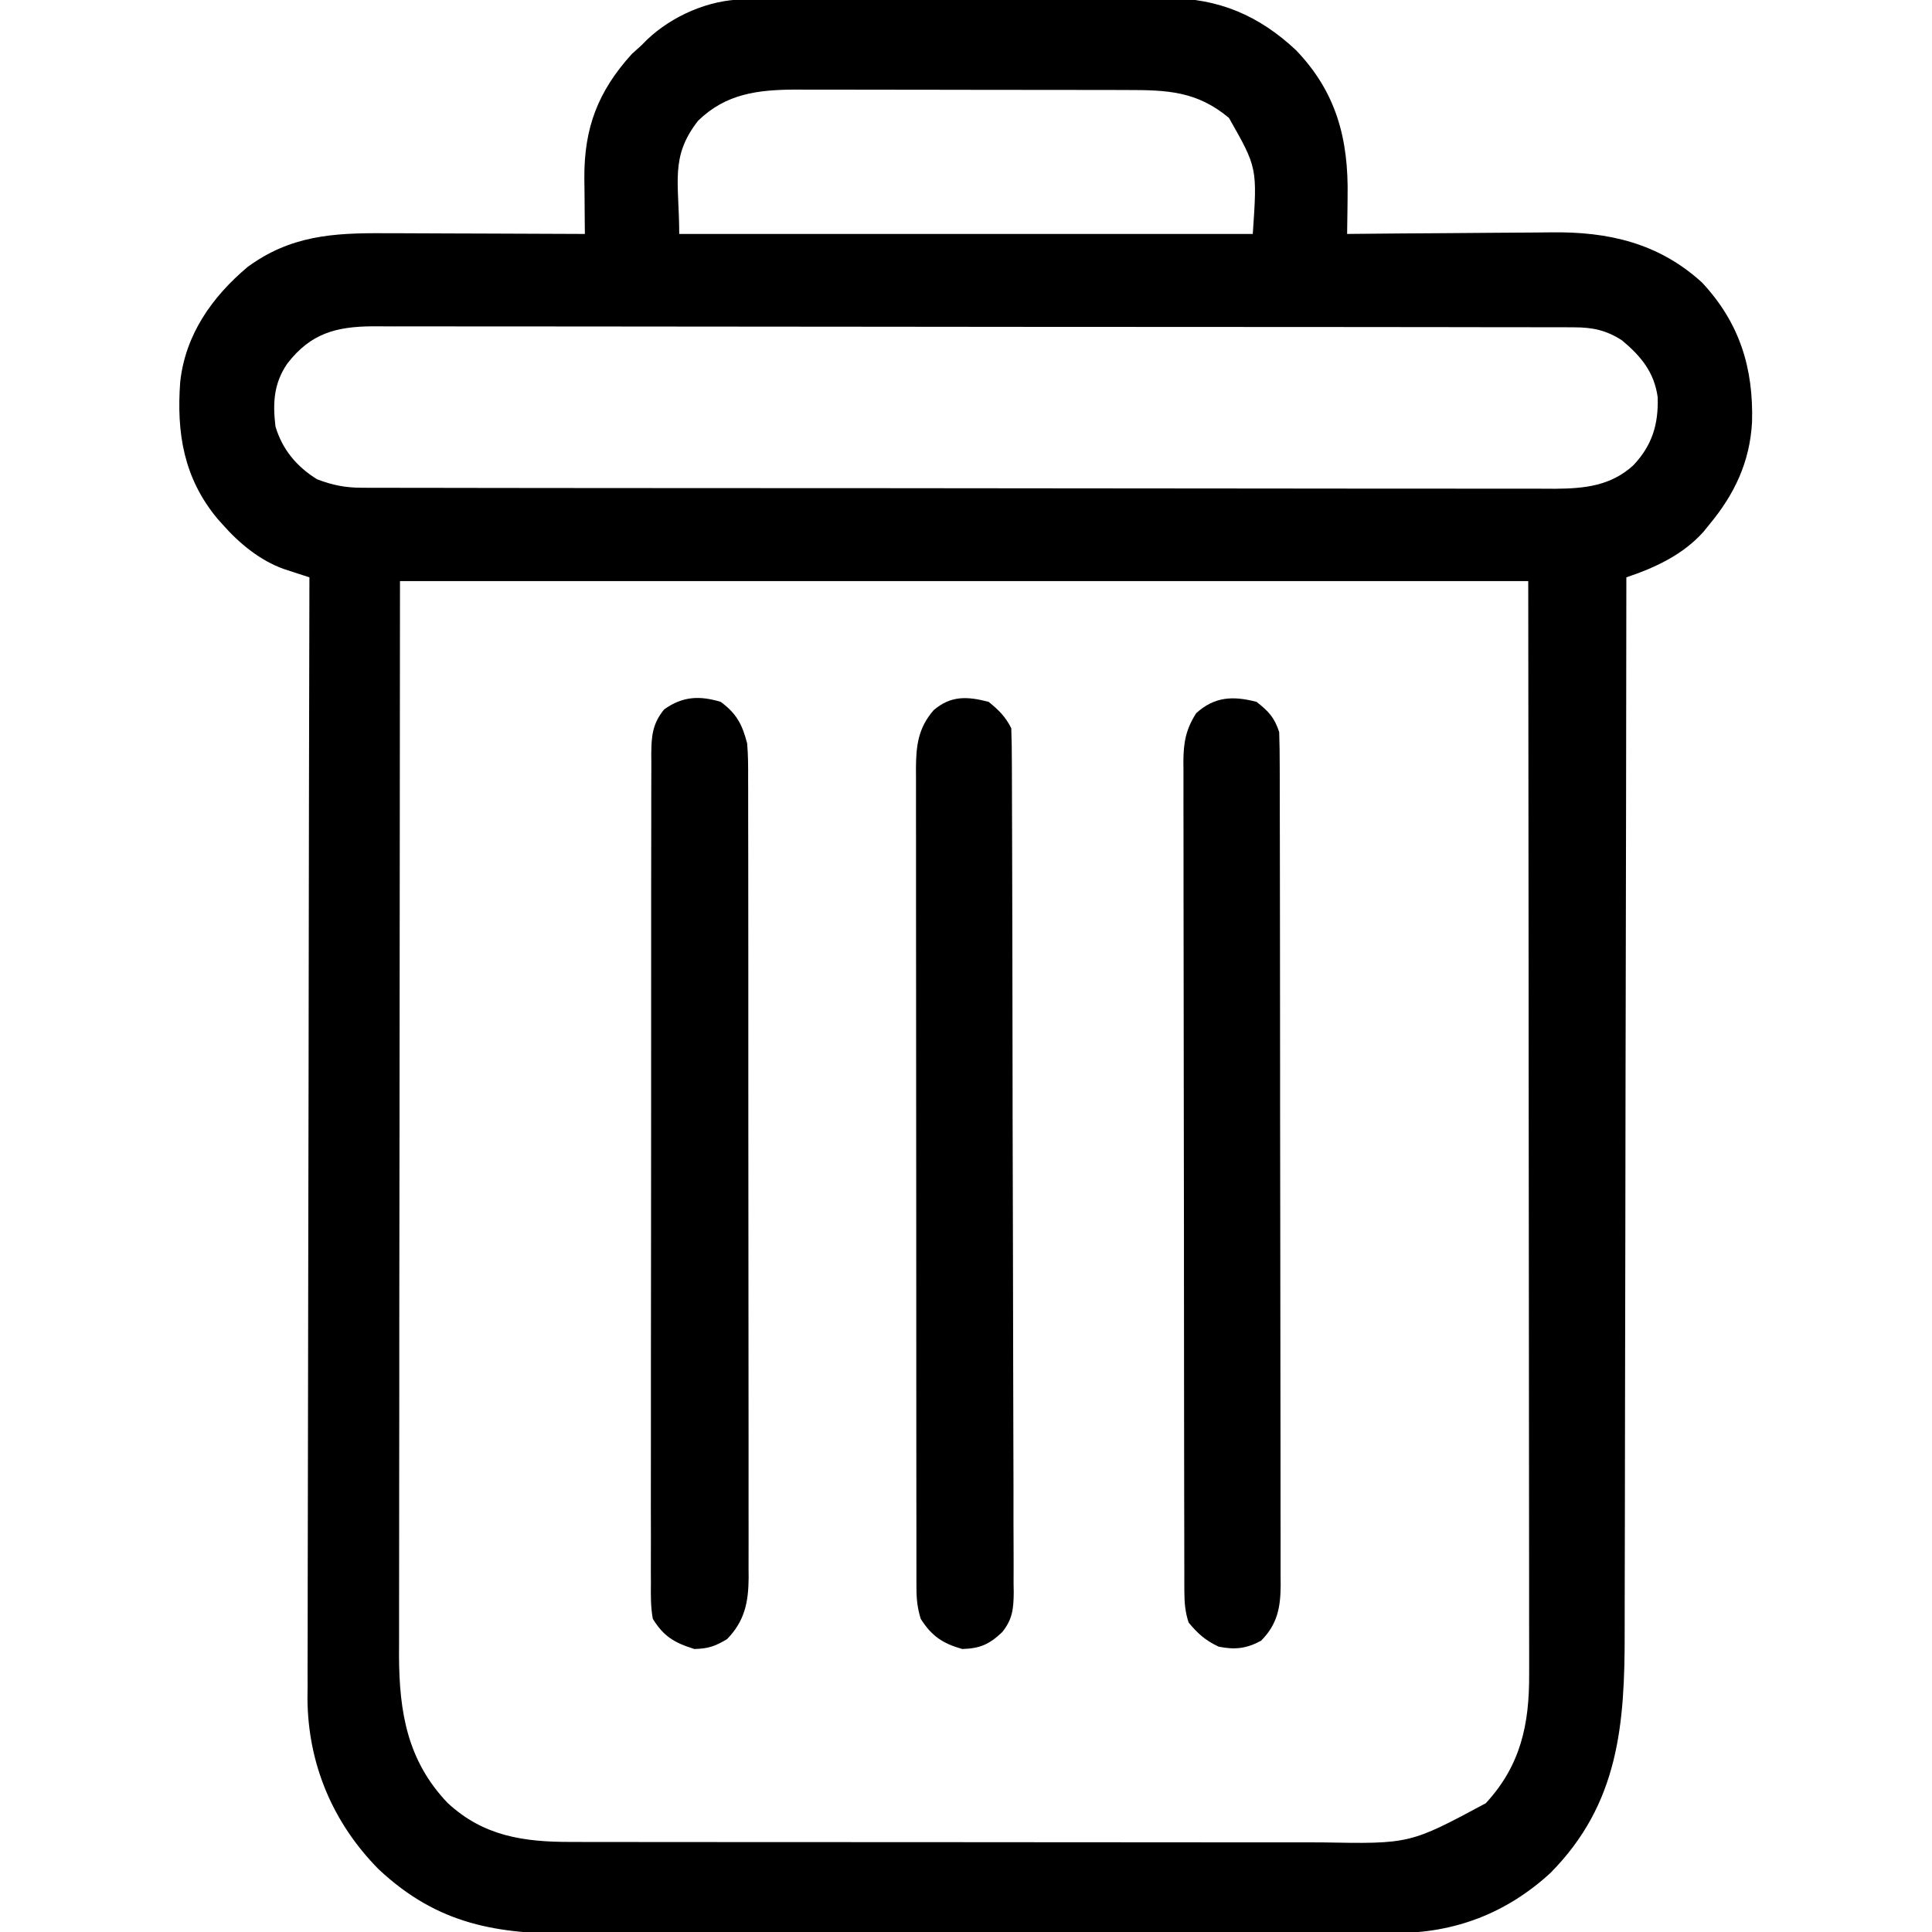
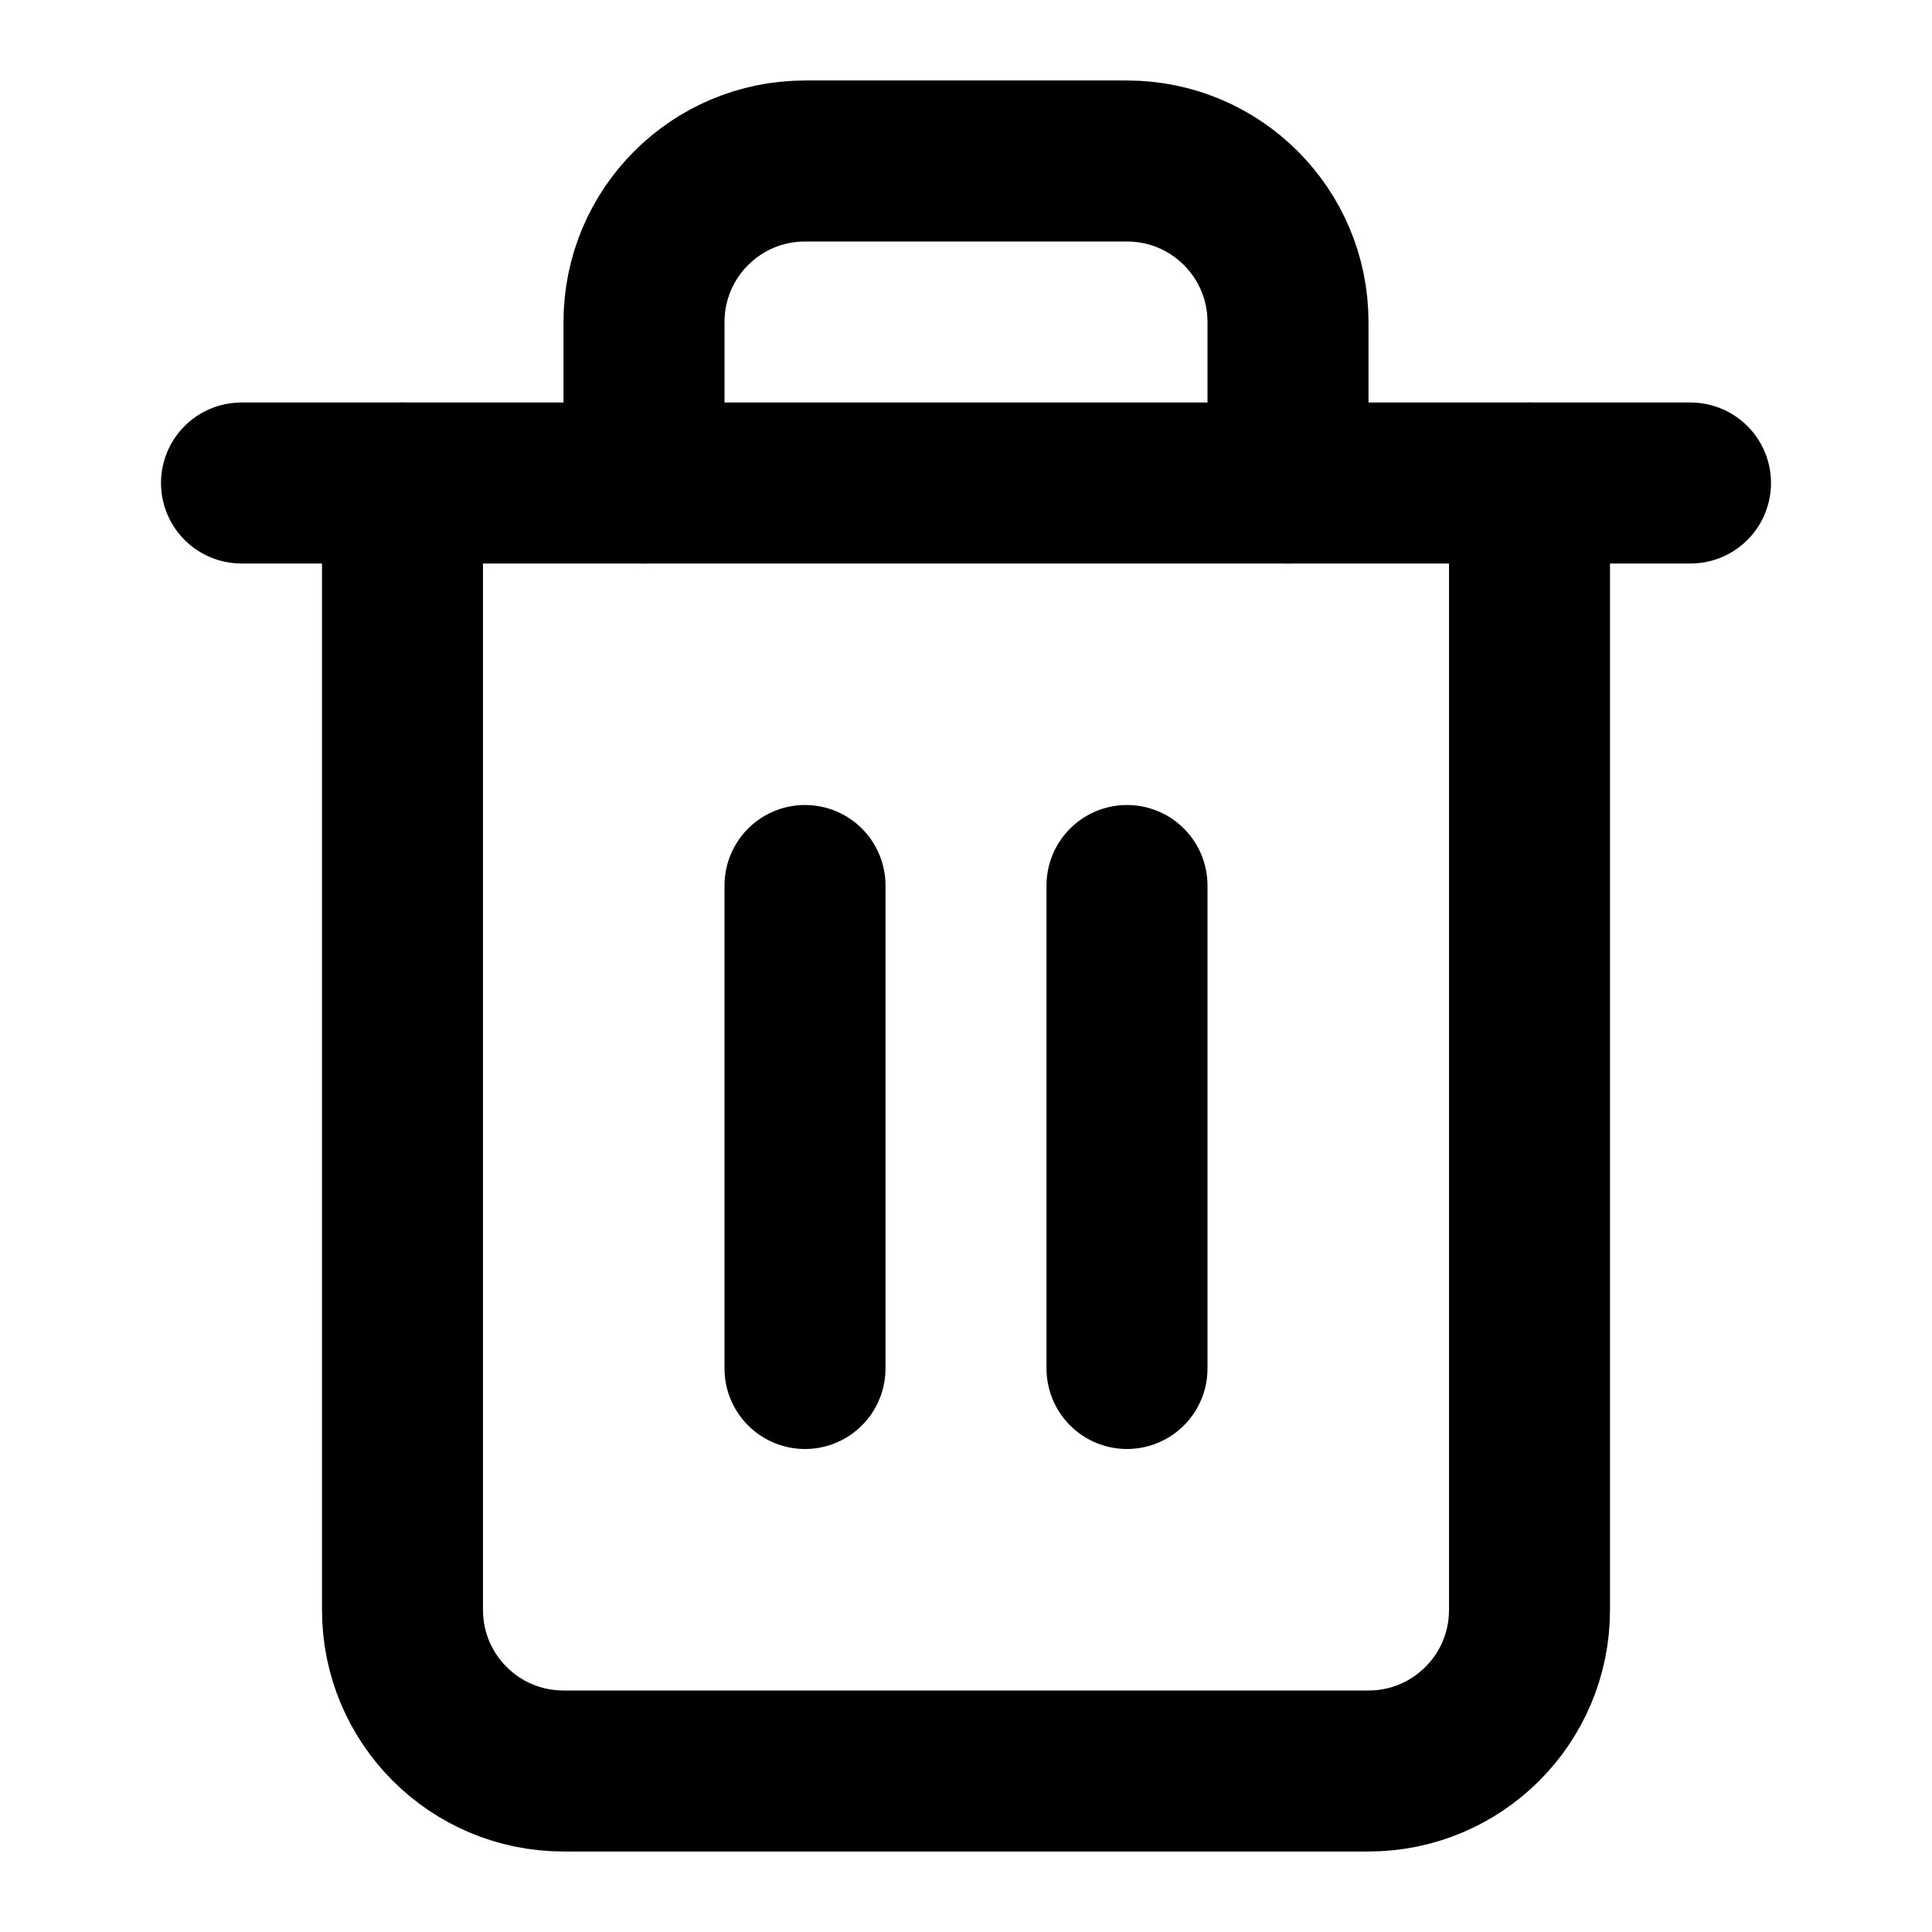
- <svg xmlns="http://www.w3.org/2000/svg" version="1.1" width="512" height="512">
-   <path d="M0 0 C1.055 -0.007 2.111 -0.014 3.198 -0.022 C4.356 -0.024 5.514 -0.027 6.707 -0.03 C7.927 -0.036 9.147 -0.043 10.403 -0.05 C14.453 -0.07 18.502 -0.081 22.551 -0.091 C23.948 -0.095 25.346 -0.099 26.743 -0.103 C33.315 -0.123 39.886 -0.137 46.458 -0.145 C54.022 -0.155 61.586 -0.181 69.149 -0.222 C75.008 -0.252 80.866 -0.267 86.724 -0.27 C90.217 -0.272 93.709 -0.281 97.202 -0.306 C101.11 -0.334 105.017 -0.33 108.926 -0.323 C110.065 -0.336 111.205 -0.348 112.379 -0.362 C125.905 -0.275 136.509 4.23 146.344 13.436 C157.088 24.606 160.297 37.09 160.024 52.21 C160.015 53.171 160.006 54.132 159.996 55.122 C159.973 57.464 159.94 59.805 159.899 62.147 C160.722 62.138 161.545 62.129 162.393 62.12 C170.203 62.04 178.013 61.979 185.823 61.94 C189.837 61.919 193.851 61.891 197.865 61.845 C201.749 61.801 205.633 61.778 209.517 61.768 C210.988 61.76 212.46 61.746 213.931 61.724 C229.104 61.508 242.428 64.534 253.926 74.991 C263.929 85.673 267.618 97.709 267.207 112.042 C266.614 122.592 262.575 131.107 255.899 139.147 C255.375 139.794 254.852 140.441 254.313 141.108 C248.912 147.141 241.5 150.613 233.899 153.147 C233.898 153.786 233.897 154.426 233.897 155.084 C233.861 193.022 233.804 230.959 233.721 268.896 C233.711 273.457 233.701 278.017 233.691 282.578 C233.688 283.94 233.688 283.94 233.685 285.33 C233.654 300.008 233.637 314.685 233.625 329.363 C233.613 344.438 233.585 359.512 233.544 374.587 C233.519 383.879 233.505 393.172 233.507 402.465 C233.507 408.847 233.492 415.23 233.466 421.613 C233.452 425.289 233.443 428.964 233.453 432.64 C233.507 457.107 231.919 478.18 213.797 496.483 C202.119 507.217 188.316 512.467 172.616 512.415 C171.606 512.419 170.596 512.424 169.556 512.428 C166.186 512.441 162.817 512.439 159.447 512.438 C157.025 512.444 154.603 512.45 152.182 512.458 C146.293 512.474 140.405 512.48 134.516 512.481 C129.725 512.482 124.934 512.486 120.144 512.493 C106.538 512.51 92.933 512.52 79.327 512.518 C78.594 512.518 77.862 512.518 77.107 512.518 C76.374 512.518 75.64 512.518 74.884 512.518 C63.009 512.517 51.133 512.536 39.258 512.564 C27.042 512.593 14.826 512.607 2.611 512.605 C-4.239 512.604 -11.088 512.61 -17.937 512.631 C-24.384 512.651 -30.83 512.651 -37.277 512.636 C-39.635 512.634 -41.993 512.639 -44.351 512.651 C-65.249 512.751 -80.988 510.302 -96.781 495.499 C-108.908 483.208 -115.492 467.642 -115.618 450.305 C-115.6 448.574 -115.6 448.574 -115.582 446.809 C-115.586 445.543 -115.589 444.277 -115.593 442.974 C-115.602 439.505 -115.586 436.036 -115.566 432.568 C-115.548 428.81 -115.554 425.053 -115.557 421.296 C-115.559 414.801 -115.547 408.307 -115.524 401.812 C-115.492 392.422 -115.481 383.032 -115.476 373.641 C-115.468 358.403 -115.441 343.165 -115.403 327.926 C-115.366 313.132 -115.338 298.337 -115.321 283.543 C-115.32 282.629 -115.319 281.716 -115.318 280.775 C-115.313 276.193 -115.308 271.61 -115.303 267.028 C-115.261 229.068 -115.191 191.107 -115.101 153.147 C-115.72 152.947 -116.339 152.747 -116.976 152.541 C-117.787 152.276 -118.599 152.01 -119.434 151.737 C-120.641 151.344 -120.641 151.344 -121.872 150.943 C-128.204 148.683 -133.702 144.141 -138.101 139.147 C-138.582 138.608 -139.063 138.07 -139.558 137.514 C-148.441 126.765 -150.345 114.836 -149.341 101.327 C-147.969 88.831 -140.925 78.842 -131.492 70.901 C-120.132 62.567 -108.836 61.854 -95.226 61.952 C-93.691 61.956 -92.155 61.958 -90.62 61.96 C-86.602 61.968 -82.584 61.988 -78.566 62.01 C-74.457 62.03 -70.348 62.039 -66.238 62.05 C-58.193 62.071 -50.147 62.105 -42.101 62.147 C-42.11 61.456 -42.118 60.766 -42.127 60.054 C-42.161 56.896 -42.182 53.739 -42.203 50.581 C-42.217 49.494 -42.23 48.408 -42.244 47.288 C-42.31 34.055 -38.638 24.354 -29.664 14.46 C-28.818 13.697 -27.973 12.933 -27.101 12.147 C-26.624 11.666 -26.148 11.186 -25.656 10.69 C-19.026 4.364 -9.178 0.043 0 0 Z M-12.101 32.147 C-19.624 41.792 -17.101 48.428 -17.101 62.147 C33.059 62.147 83.219 62.147 134.899 62.147 C136.1 44.616 136.1 44.616 128.586 31.397 C120.116 24.306 112.257 23.997 101.532 24.002 C100.513 23.999 99.494 23.995 98.445 23.992 C95.089 23.982 91.734 23.98 88.379 23.979 C86.036 23.976 83.694 23.973 81.351 23.969 C76.445 23.963 71.538 23.961 66.632 23.962 C60.361 23.962 54.09 23.948 47.819 23.931 C42.982 23.92 38.144 23.918 33.306 23.918 C30.995 23.917 28.684 23.913 26.373 23.905 C23.133 23.895 19.893 23.898 16.653 23.904 C15.709 23.899 14.765 23.893 13.792 23.887 C3.747 23.934 -4.702 24.935 -12.101 32.147 Z M-120.914 96.436 C-124.551 101.677 -124.853 106.913 -124.101 113.147 C-122.305 119.245 -118.482 123.808 -113.101 127.147 C-109.001 128.726 -105.588 129.398 -101.203 129.404 C-100.04 129.411 -98.878 129.417 -97.679 129.424 C-95.777 129.419 -95.777 129.419 -93.836 129.415 C-92.468 129.418 -91.1 129.423 -89.732 129.428 C-85.977 129.441 -82.223 129.44 -78.469 129.438 C-74.417 129.438 -70.366 129.449 -66.315 129.458 C-58.38 129.475 -50.445 129.48 -42.51 129.481 C-36.059 129.482 -29.609 129.486 -23.158 129.493 C-4.867 129.51 13.424 129.52 31.715 129.518 C32.701 129.518 33.687 129.518 34.703 129.518 C35.69 129.518 36.677 129.518 37.694 129.518 C53.692 129.517 69.69 129.536 85.688 129.564 C102.118 129.593 118.547 129.607 134.977 129.605 C144.2 129.604 153.423 129.61 162.645 129.631 C170.498 129.649 178.35 129.654 186.203 129.64 C190.208 129.634 194.213 129.634 198.218 129.651 C201.888 129.667 205.557 129.664 209.227 129.646 C211.176 129.642 213.126 129.657 215.075 129.673 C222.897 129.611 229.789 128.898 235.771 123.439 C240.738 118.151 242.413 112.636 242.207 105.448 C241.323 98.853 237.767 94.518 232.777 90.374 C228.632 87.667 225.001 86.897 220.089 86.89 C218.921 86.883 217.753 86.877 216.549 86.87 C215.269 86.873 213.99 86.877 212.671 86.88 C211.295 86.876 209.919 86.871 208.542 86.866 C204.761 86.854 200.98 86.854 197.198 86.856 C193.12 86.857 189.041 86.846 184.963 86.836 C176.972 86.82 168.982 86.814 160.991 86.813 C154.497 86.812 148.002 86.808 141.507 86.802 C123.094 86.784 104.682 86.775 86.269 86.776 C84.78 86.776 84.78 86.776 83.261 86.777 C82.267 86.777 81.273 86.777 80.249 86.777 C64.14 86.778 48.031 86.758 31.922 86.73 C15.383 86.702 -1.156 86.688 -17.695 86.689 C-26.981 86.69 -36.267 86.685 -45.553 86.663 C-53.459 86.645 -61.365 86.641 -69.272 86.654 C-73.305 86.661 -77.338 86.661 -81.372 86.643 C-85.066 86.628 -88.76 86.631 -92.455 86.648 C-94.42 86.653 -96.385 86.637 -98.35 86.622 C-108.086 86.698 -114.755 88.504 -120.914 96.436 Z M-91.101 154.147 C-91.143 202.41 -91.184 250.672 -91.226 300.397 C-91.245 315.637 -91.263 330.876 -91.282 346.578 C-91.288 360.237 -91.288 360.237 -91.292 373.897 C-91.294 379.981 -91.302 386.066 -91.313 392.15 C-91.325 399.172 -91.331 406.194 -91.328 413.217 C-91.327 416.806 -91.329 420.396 -91.34 423.986 C-91.351 427.838 -91.347 431.69 -91.342 435.543 C-91.348 436.651 -91.354 437.76 -91.36 438.902 C-91.302 453.941 -89.113 466.818 -78.473 477.948 C-68.954 486.777 -58.305 488.304 -45.716 488.281 C-44.791 488.283 -43.865 488.285 -42.912 488.288 C-39.823 488.294 -36.733 488.293 -33.643 488.292 C-31.424 488.295 -29.204 488.299 -26.985 488.303 C-20.962 488.311 -14.939 488.314 -8.916 488.314 C-5.151 488.315 -1.386 488.317 2.38 488.32 C14.844 488.329 27.309 488.333 39.773 488.333 C40.445 488.333 41.116 488.333 41.807 488.332 C42.815 488.332 42.815 488.332 43.844 488.332 C54.729 488.332 65.614 488.342 76.499 488.356 C87.692 488.37 98.885 488.377 110.078 488.376 C116.355 488.376 122.633 488.379 128.91 488.389 C134.816 488.399 140.723 488.399 146.629 488.392 C148.792 488.391 150.955 488.393 153.117 488.399 C176.533 488.82 176.533 488.82 196.649 478.022 C205.946 467.956 208.206 457.026 208.139 443.84 C208.141 442.601 208.143 441.362 208.144 440.085 C208.147 436.658 208.141 433.23 208.131 429.803 C208.122 426.102 208.125 422.401 208.127 418.701 C208.128 412.293 208.121 405.886 208.11 399.478 C208.094 390.214 208.089 380.949 208.086 371.685 C208.082 356.654 208.068 341.622 208.049 326.591 C208.031 311.991 208.017 297.391 208.008 282.791 C208.008 281.882 208.007 280.972 208.007 280.035 C208.003 272.923 207.999 265.81 207.995 258.698 C207.976 223.848 207.936 188.997 207.899 154.147 C109.229 154.147 10.559 154.147 -91.101 154.147 Z " fill="#000000" transform="translate(197.1014,-0.147171)" />
-   <path d="M0 0 C3.24 2.565 4.696 4.087 6 8 C6.101 11.063 6.143 14.103 6.14 17.166 C6.143 18.116 6.146 19.066 6.149 20.044 C6.158 23.241 6.16 26.437 6.161 29.634 C6.166 31.92 6.171 34.207 6.176 36.493 C6.189 42.714 6.196 48.935 6.2 55.156 C6.203 59.041 6.207 62.925 6.212 66.809 C6.224 77.564 6.234 88.319 6.238 99.074 C6.238 99.762 6.238 100.45 6.238 101.16 C6.238 101.85 6.239 102.54 6.239 103.251 C6.239 104.649 6.24 106.047 6.24 107.445 C6.24 108.139 6.241 108.832 6.241 109.547 C6.245 120.785 6.262 132.022 6.286 143.26 C6.309 154.798 6.322 166.335 6.323 177.873 C6.324 184.351 6.33 190.829 6.348 197.307 C6.364 203.399 6.366 209.492 6.358 215.585 C6.357 217.822 6.361 220.059 6.371 222.297 C6.384 225.349 6.378 228.401 6.367 231.453 C6.376 232.34 6.384 233.227 6.392 234.141 C6.345 240.004 5.515 244.485 1.188 248.812 C-2.679 250.912 -5.765 251.252 -10.062 250.375 C-13.542 248.746 -15.546 246.945 -18 244 C-18.899 241.268 -19.126 238.781 -19.131 235.917 C-19.135 235.108 -19.139 234.299 -19.143 233.466 C-19.142 232.583 -19.141 231.7 -19.14 230.79 C-19.143 229.847 -19.146 228.905 -19.149 227.934 C-19.158 224.768 -19.16 221.602 -19.161 218.436 C-19.166 216.169 -19.171 213.903 -19.176 211.636 C-19.189 205.473 -19.196 199.31 -19.2 193.146 C-19.203 189.298 -19.207 185.449 -19.212 181.6 C-19.224 170.942 -19.234 160.284 -19.238 149.626 C-19.238 148.944 -19.238 148.263 -19.238 147.56 C-19.238 146.877 -19.239 146.193 -19.239 145.489 C-19.239 144.104 -19.24 142.719 -19.24 141.334 C-19.24 140.647 -19.241 139.96 -19.241 139.252 C-19.245 128.118 -19.262 116.984 -19.286 105.849 C-19.309 94.416 -19.322 82.982 -19.323 71.548 C-19.324 65.13 -19.33 58.711 -19.348 52.292 C-19.364 46.256 -19.366 40.22 -19.358 34.184 C-19.357 31.968 -19.361 29.751 -19.371 27.535 C-19.384 24.511 -19.378 21.488 -19.367 18.464 C-19.38 17.146 -19.38 17.146 -19.392 15.802 C-19.351 10.784 -18.767 7.356 -16 3 C-11.098 -1.442 -6.193 -1.608 0 0 Z " fill="#000000" transform="translate(333,186)" />
-   <path d="M0 0 C4.237 3.155 5.69 5.97 7 11 C7.279 14.112 7.274 17.207 7.261 20.33 C7.265 21.261 7.268 22.193 7.272 23.152 C7.283 26.268 7.279 29.384 7.275 32.5 C7.279 34.736 7.284 36.971 7.29 39.207 C7.304 45.277 7.304 51.347 7.302 57.418 C7.301 62.485 7.305 67.552 7.31 72.619 C7.322 85.256 7.321 97.894 7.315 110.531 C7.309 121.499 7.321 132.468 7.34 143.436 C7.359 154.706 7.367 165.976 7.364 177.246 C7.362 183.57 7.364 189.894 7.378 196.219 C7.391 202.165 7.389 208.112 7.376 214.058 C7.374 216.241 7.376 218.423 7.385 220.605 C7.395 223.584 7.387 226.563 7.374 229.543 C7.382 230.405 7.389 231.268 7.397 232.157 C7.339 238.606 6.35 243.586 1.688 248.375 C-1.439 250.266 -3.34 250.927 -7 251 C-12.207 249.384 -15.153 247.657 -18 243 C-18.578 239.822 -18.536 236.695 -18.501 233.473 C-18.507 232.508 -18.512 231.544 -18.518 230.55 C-18.532 227.316 -18.517 224.082 -18.502 220.848 C-18.505 218.53 -18.511 216.212 -18.518 213.895 C-18.532 207.597 -18.521 201.3 -18.504 195.002 C-18.491 188.417 -18.497 181.832 -18.501 175.246 C-18.504 164.187 -18.49 153.127 -18.467 142.067 C-18.443 130.689 -18.436 119.311 -18.446 107.933 C-18.459 94.22 -18.456 80.507 -18.44 66.795 C-18.435 61.557 -18.435 56.32 -18.439 51.082 C-18.444 44.916 -18.434 38.751 -18.412 32.585 C-18.407 30.32 -18.406 28.054 -18.411 25.789 C-18.417 22.702 -18.405 19.615 -18.388 16.527 C-18.394 15.627 -18.4 14.727 -18.406 13.799 C-18.358 9.049 -18.114 5.84 -15 2 C-10.115 -1.489 -5.621 -1.69 0 0 Z " fill="#000000" transform="translate(191,186)" />
-   <path d="M0 0 C2.706 2.198 4.448 3.896 6 7 C6.107 10.06 6.152 13.099 6.154 16.16 C6.158 17.121 6.163 18.082 6.167 19.072 C6.181 22.314 6.187 25.555 6.193 28.796 C6.201 31.112 6.209 33.427 6.218 35.743 C6.244 43.365 6.259 50.987 6.273 58.609 C6.279 61.23 6.284 63.851 6.29 66.471 C6.311 77.369 6.33 88.267 6.341 99.165 C6.344 101.994 6.347 104.823 6.35 107.651 C6.351 108.354 6.352 109.058 6.352 109.782 C6.365 121.172 6.398 132.562 6.44 143.951 C6.482 155.643 6.505 167.334 6.511 179.025 C6.515 185.59 6.527 192.155 6.559 198.721 C6.589 204.896 6.596 211.071 6.584 217.247 C6.584 219.515 6.592 221.783 6.609 224.051 C6.632 227.145 6.624 230.238 6.608 233.332 C6.622 234.232 6.636 235.131 6.65 236.058 C6.596 240.346 6.335 243.134 3.587 246.534 C0.182 249.78 -2.326 250.876 -7 251 C-12.213 249.523 -15.098 247.576 -18 243 C-18.849 240.27 -19.126 237.815 -19.129 234.964 C-19.132 234.165 -19.135 233.367 -19.138 232.544 C-19.137 231.673 -19.135 230.801 -19.134 229.904 C-19.136 228.973 -19.138 228.043 -19.141 227.085 C-19.147 223.96 -19.146 220.836 -19.145 217.711 C-19.148 215.474 -19.152 213.237 -19.155 211 C-19.164 204.917 -19.167 198.835 -19.167 192.752 C-19.168 187.678 -19.172 182.603 -19.175 177.528 C-19.183 166.241 -19.186 154.955 -19.185 143.668 C-19.185 142.991 -19.185 142.313 -19.185 141.616 C-19.185 140.938 -19.185 140.26 -19.185 139.561 C-19.185 128.572 -19.194 117.584 -19.208 106.595 C-19.223 95.31 -19.23 84.026 -19.229 72.741 C-19.229 66.406 -19.231 60.072 -19.242 53.737 C-19.252 47.78 -19.252 41.822 -19.245 35.865 C-19.243 33.678 -19.246 31.49 -19.252 29.303 C-19.26 26.319 -19.255 23.335 -19.247 20.35 C-19.252 19.483 -19.258 18.617 -19.263 17.723 C-19.228 11.615 -18.707 6.969 -14.562 2.188 C-9.989 -1.717 -5.596 -1.463 0 0 Z " fill="#000000" transform="translate(262,186)" />
+ <svg xmlns="http://www.w3.org/2000/svg" width="24" height="24" viewBox="0 0 24 24" fill="none" stroke="currentColor" stroke-width="2" stroke-linecap="round" stroke-linejoin="round" class="lucide lucide-trash">
+   <path d="M10 11v6" />
+   <path d="M14 11v6" />
+   <path d="M19 6v14a2 2 0 0 1-2 2H7a2 2 0 0 1-2-2V6" />
+   <path d="M3 6h18" />
+   <path d="M8 6V4a2 2 0 0 1 2-2h4a2 2 0 0 1 2 2v2" />
</svg>
